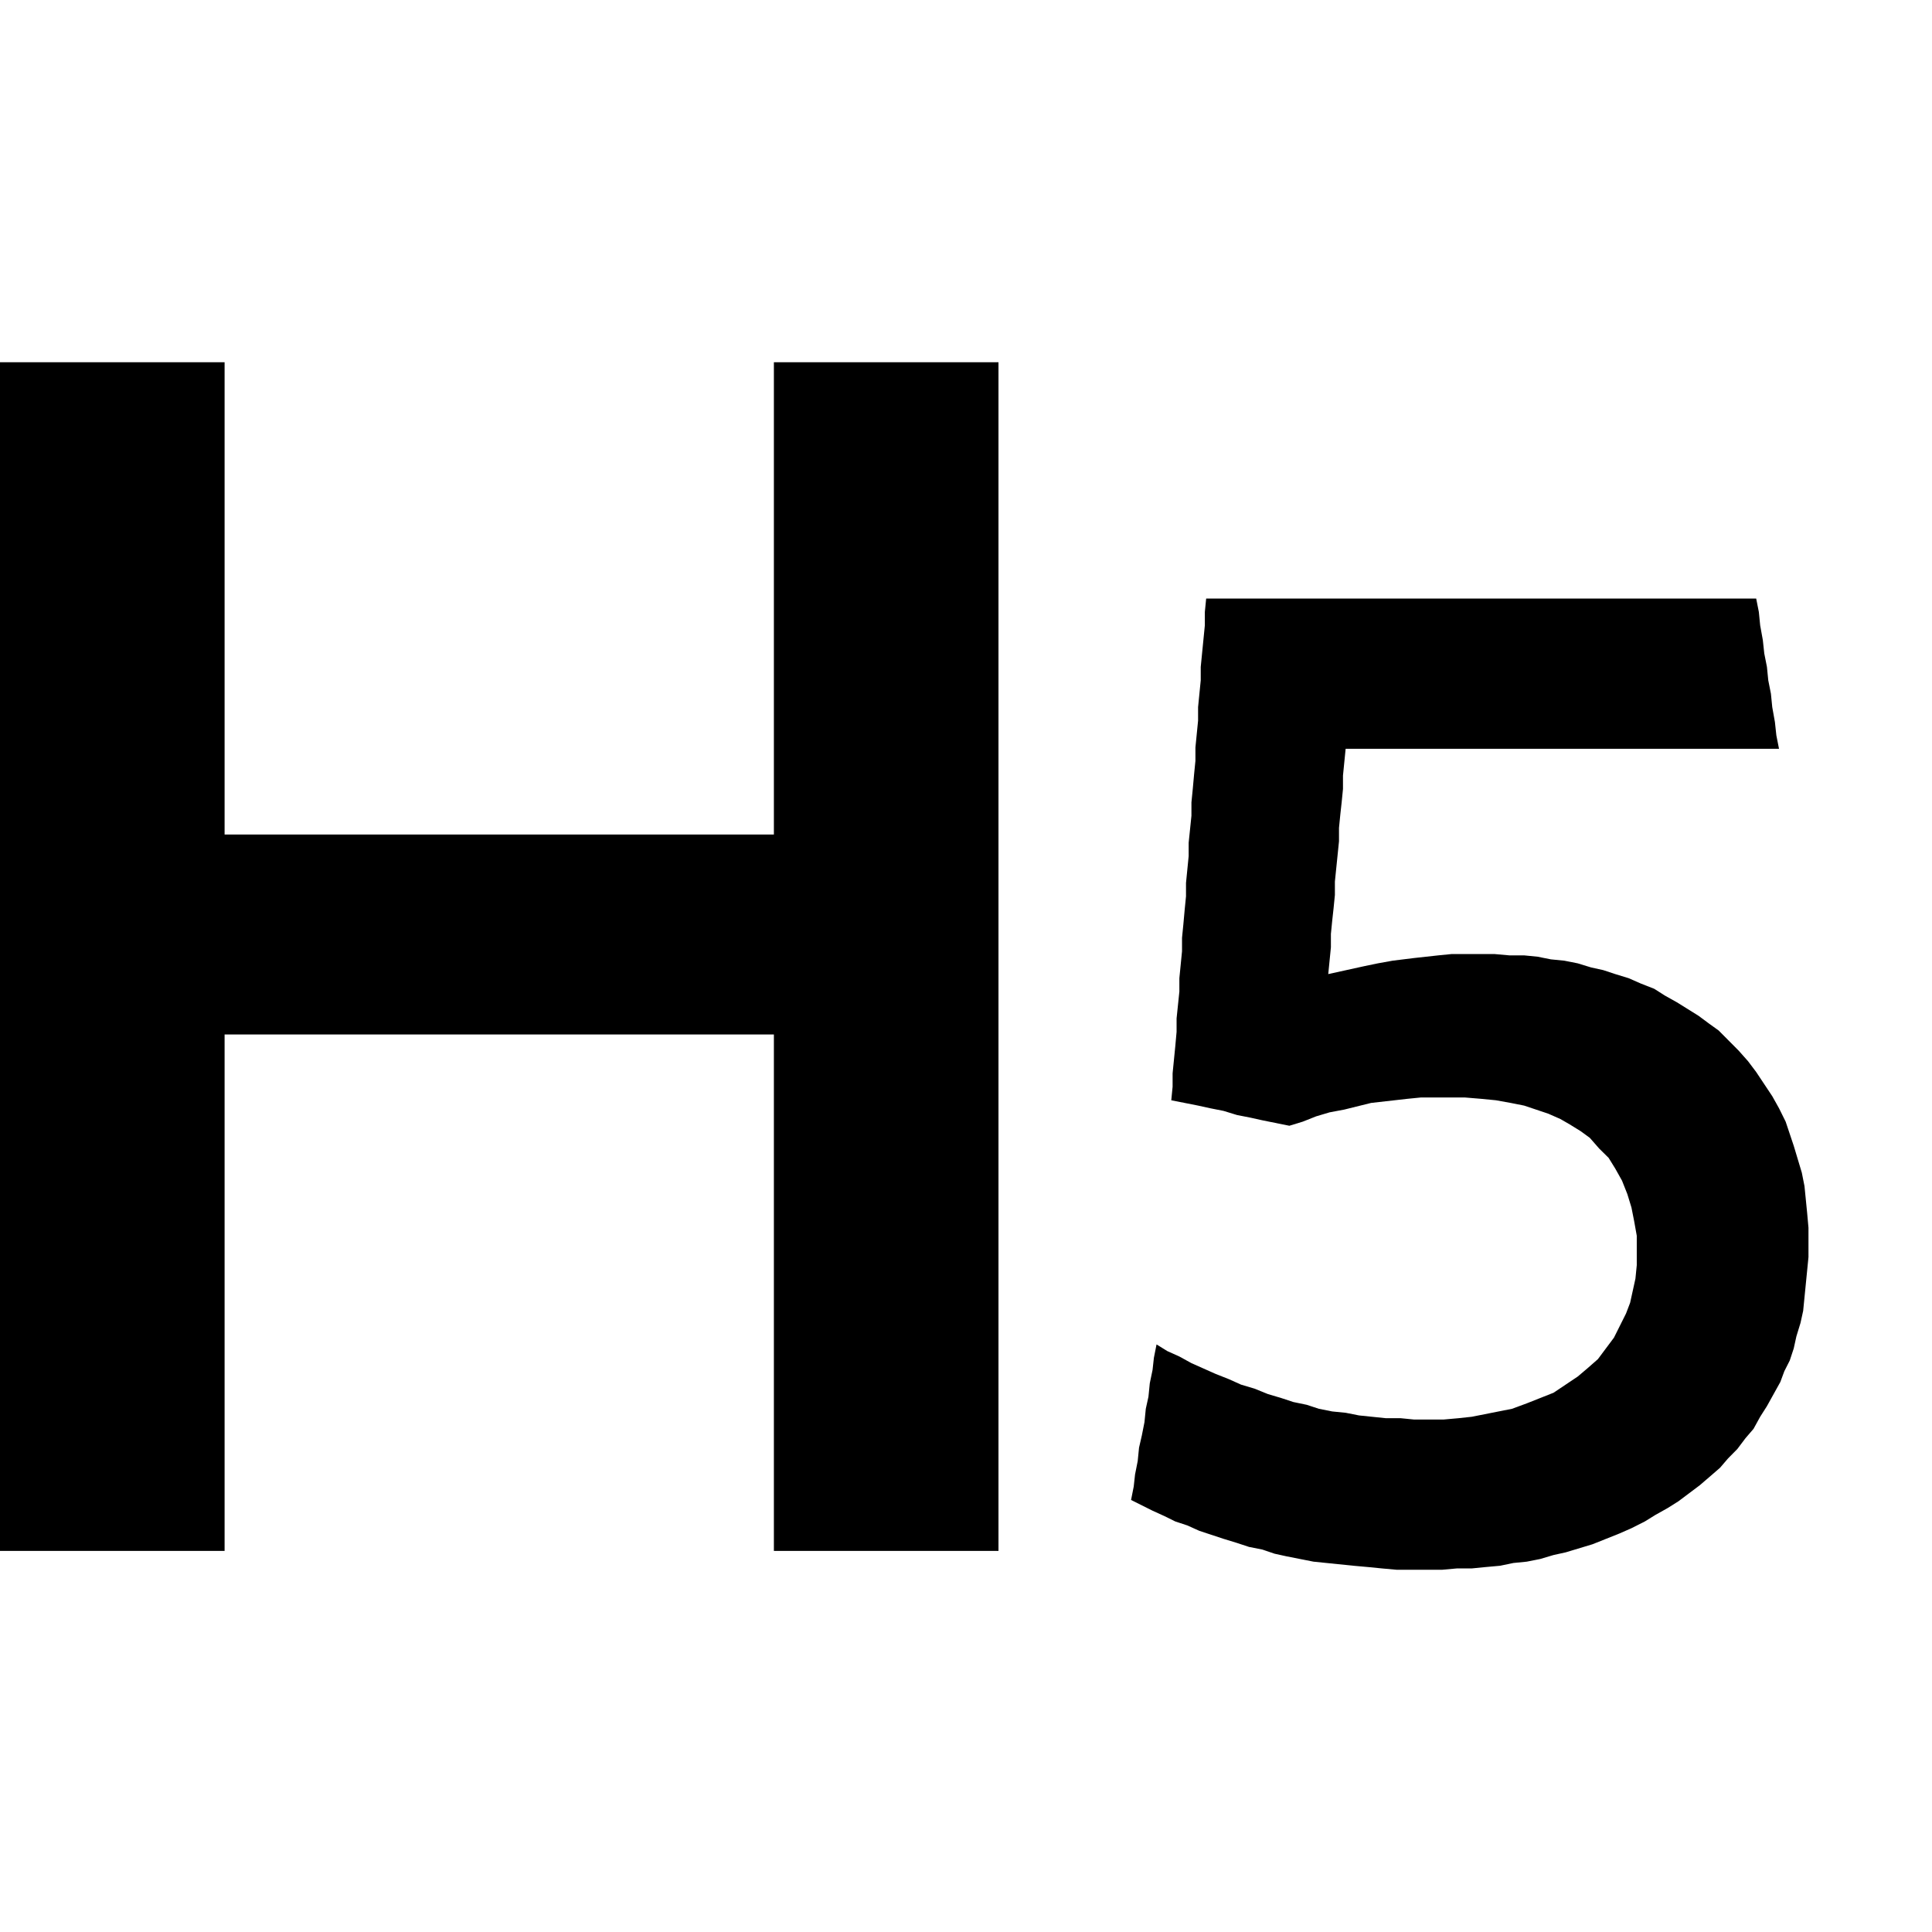
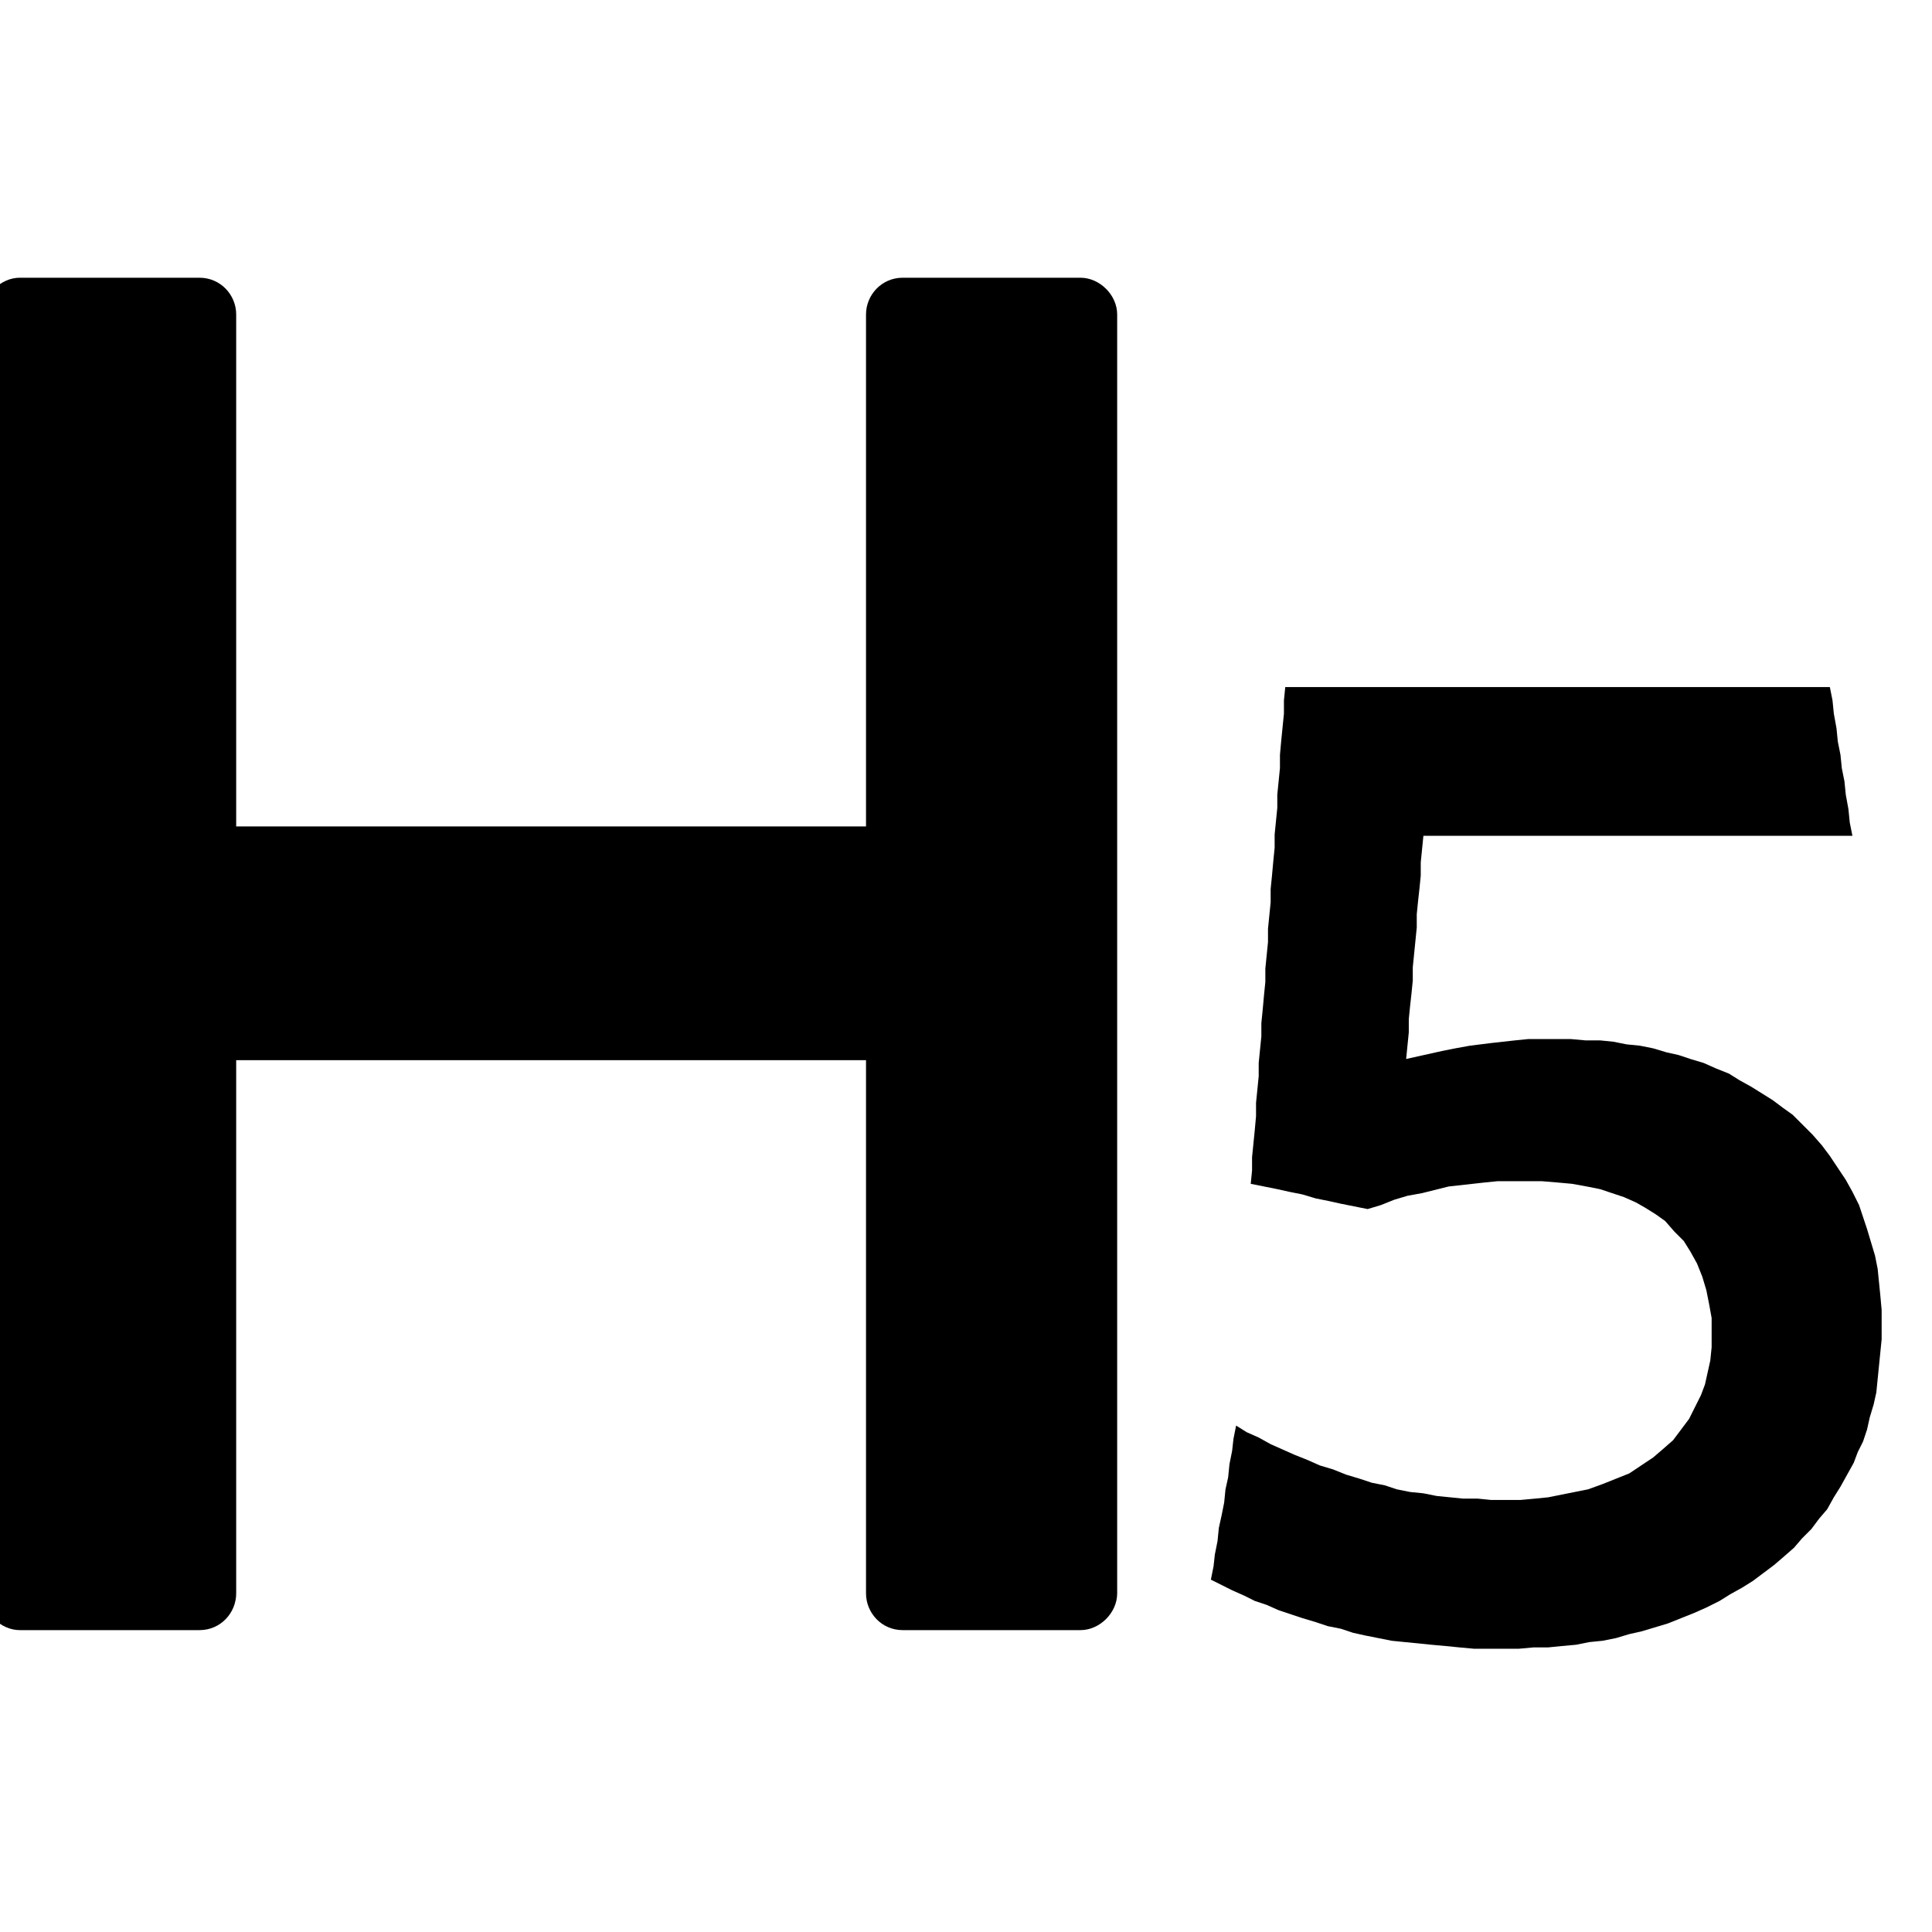
<svg xmlns="http://www.w3.org/2000/svg" width="16" height="16" viewBox="0 0 16 16">
-   <path fill-rule="evenodd" d="M6.409,12.844 L6.409,8.567 L1.86,8.567 L1.86,12.844 L0,12.844 L0,3 L1.86,3 L1.86,6.911 L6.409,6.911 L6.409,3 L8.269,3 L8.269,12.844 L6.409,12.844 Z M14.977,10.167 L14.977,10.411 L14.933,10.856 L14.911,10.956 L14.877,11.067 L14.855,11.167 L14.822,11.267 L14.777,11.356 L14.744,11.445 L14.633,11.645 L14.577,11.733 L14.522,11.833 L14.455,11.911 L14.388,12 L14.311,12.078 L14.244,12.156 L14.155,12.233 L14.077,12.3 L13.9,12.433 L13.811,12.489 L13.711,12.545 L13.622,12.6 L13.511,12.656 L13.411,12.7 L13.188,12.789 L12.966,12.856 L12.866,12.878 L12.755,12.911 L12.644,12.933 L12.533,12.944 L12.422,12.967 L12.3,12.978 L12.189,12.989 L12.066,12.989 L11.944,13 L11.566,13 L11.444,12.989 L11.333,12.978 L11.211,12.967 L10.878,12.933 L10.655,12.889 L10.555,12.867 L10.455,12.833 L10.344,12.811 L10.244,12.778 L10.133,12.744 L9.933,12.678 L9.833,12.633 L9.733,12.6 L9.644,12.556 L9.545,12.511 L9.367,12.422 L9.389,12.311 L9.4,12.211 L9.422,12.1 L9.433,11.989 L9.456,11.889 L9.478,11.778 L9.489,11.667 L9.511,11.567 L9.522,11.456 L9.545,11.345 L9.556,11.245 L9.578,11.134 L9.667,11.189 L9.767,11.234 L9.867,11.289 L10.067,11.378 L10.178,11.422 L10.278,11.467 L10.389,11.5 L10.5,11.545 L10.611,11.578 L10.711,11.611 L10.822,11.634 L10.922,11.667 L11.033,11.689 L11.144,11.7 L11.255,11.722 L11.478,11.745 L11.6,11.745 L11.711,11.756 L11.955,11.756 L12.078,11.745 L12.189,11.733 L12.522,11.667 L12.644,11.622 L12.866,11.534 L13.066,11.4 L13.144,11.334 L13.233,11.256 L13.366,11.078 L13.466,10.878 L13.5,10.789 L13.544,10.589 L13.555,10.478 L13.555,10.234 L13.533,10.111 L13.511,10 L13.477,9.889 L13.433,9.778 L13.377,9.678 L13.322,9.589 L13.244,9.512 L13.166,9.423 L13.089,9.367 L13,9.312 L12.922,9.267 L12.822,9.223 L12.622,9.156 L12.511,9.134 L12.389,9.112 L12.266,9.1 L12.133,9.089 L11.766,9.089 L11.655,9.1 L11.355,9.134 L11.133,9.189 L11.011,9.212 L10.9,9.245 L10.789,9.289 L10.678,9.323 L10.455,9.278 L10.356,9.256 L10.244,9.234 L10.133,9.2 L10.022,9.178 L9.922,9.156 L9.7,9.112 L9.711,9 L9.711,8.889 L9.733,8.667 L9.744,8.545 L9.744,8.434 L9.767,8.212 L9.767,8.101 L9.789,7.878 L9.789,7.767 L9.8,7.656 L9.811,7.534 L9.822,7.423 L9.822,7.312 L9.844,7.09 L9.844,6.979 L9.867,6.756 L9.867,6.645 L9.878,6.534 L9.889,6.412 L9.9,6.301 L9.9,6.19 L9.922,5.968 L9.922,5.856 L9.944,5.634 L9.944,5.523 L9.956,5.401 L9.978,5.179 L9.978,5.068 L9.989,4.957 L14.544,4.957 L14.566,5.068 L14.577,5.179 L14.599,5.301 L14.611,5.412 L14.633,5.523 L14.644,5.634 L14.666,5.745 L14.677,5.856 L14.699,5.979 L14.711,6.09 L14.733,6.201 L11.144,6.201 L11.122,6.423 L11.122,6.534 L11.111,6.645 L11.1,6.745 L11.089,6.856 L11.089,6.967 L11.055,7.301 L11.055,7.412 L11.044,7.523 L11.033,7.623 L11.022,7.734 L11.022,7.845 L11,8.067 L11.3,8.001 L11.411,7.978 L11.533,7.956 L11.711,7.934 L11.911,7.912 L12.022,7.901 L12.377,7.901 L12.5,7.912 L12.622,7.912 L12.733,7.923 L12.844,7.945 L12.955,7.956 L13.066,7.978 L13.177,8.012 L13.277,8.034 L13.377,8.067 L13.488,8.101 L13.588,8.145 L13.7,8.189 L13.788,8.245 L13.888,8.301 L14.066,8.412 L14.155,8.478 L14.233,8.534 L14.399,8.701 L14.477,8.789 L14.544,8.878 L14.677,9.078 L14.733,9.178 L14.788,9.289 L14.855,9.489 L14.922,9.712 L14.944,9.823 L14.966,10.045 L14.977,10.167 Z" />
+   <g fill-rule="evenodd" transform="translate(-2 -3.5)">
+     <polygon points="17.583 14.349 17.583 14.591 17.539 15.031 17.517 15.13 17.484 15.24 17.462 15.339 17.429 15.438 17.385 15.526 17.352 15.614 17.242 15.812 17.187 15.9 17.132 15.999 17.066 16.076 17 16.164 16.923 16.241 16.857 16.318 16.769 16.395 16.692 16.461 16.516 16.593 16.428 16.648 16.329 16.703 16.241 16.758 16.131 16.813 16.032 16.857 15.812 16.945 15.592 17.011 15.493 17.033 15.383 17.066 15.273 17.088 15.163 17.099 15.053 17.121 14.932 17.132 14.822 17.143 14.701 17.143 14.58 17.154 14.206 17.154 14.085 17.143 13.975 17.132 13.854 17.121 13.524 17.088 13.304 17.044 13.205 17.022 13.106 16.989 12.996 16.967 12.897 16.934 12.787 16.901 12.589 16.835 12.49 16.791 12.391 16.758 12.303 16.714 12.204 16.67 12.028 16.582 12.05 16.472 12.061 16.373 12.083 16.263 12.094 16.153 12.116 16.054 12.138 15.944 12.149 15.834 12.171 15.735 12.182 15.625 12.204 15.515 12.215 15.416 12.237 15.306 12.325 15.361 12.424 15.405 12.523 15.46 12.721 15.548 12.831 15.592 12.93 15.636 13.04 15.669 13.15 15.713 13.26 15.746 13.359 15.779 13.469 15.801 13.568 15.834 13.678 15.856 13.788 15.867 13.898 15.889 14.118 15.911 14.239 15.911 14.349 15.922 14.591 15.922 14.712 15.911 14.822 15.9 15.152 15.834 15.273 15.79 15.493 15.702 15.691 15.57 15.768 15.504 15.856 15.427 15.988 15.251 16.087 15.053 16.12 14.965 16.164 14.767 16.175 14.657 16.175 14.415 16.153 14.294 16.131 14.184 16.098 14.074 16.054 13.964 15.999 13.865 15.944 13.777 15.867 13.7 15.79 13.612 15.713 13.557 15.625 13.502 15.548 13.458 15.449 13.414 15.251 13.348 15.141 13.326 15.02 13.304 14.899 13.293 14.767 13.282 14.404 13.282 14.294 13.293 13.997 13.326 13.777 13.381 13.656 13.403 13.546 13.436 13.436 13.48 13.326 13.513 13.106 13.469 13.007 13.447 12.897 13.425 12.787 13.392 12.677 13.37 12.578 13.348 12.358 13.304 12.369 13.194 12.369 13.084 12.391 12.864 12.402 12.743 12.402 12.633 12.424 12.413 12.424 12.303 12.446 12.083 12.446 11.973 12.457 11.863 12.468 11.742 12.479 11.632 12.479 11.522 12.501 11.302 12.501 11.192 12.523 10.972 12.523 10.862 12.534 10.752 12.545 10.631 12.556 10.521 12.556 10.411 12.578 10.191 12.578 10.081 12.6 9.861 12.6 9.751 12.611 9.63 12.633 9.41 12.633 9.3 12.644 9.19 17.154 9.19 17.176 9.3 17.187 9.41 17.209 9.531 17.22 9.641 17.242 9.751 17.253 9.861 17.275 9.971 17.286 10.081 17.308 10.202 17.319 10.312 17.341 10.422 13.788 10.422 13.766 10.642 13.766 10.752 13.755 10.862 13.744 10.961 13.733 11.071 13.733 11.181 13.7 11.511 13.7 11.621 13.689 11.731 13.678 11.83 13.667 11.94 13.667 12.05 13.645 12.27 13.942 12.204 14.052 12.182 14.173 12.16 14.349 12.138 14.547 12.116 14.657 12.105 15.009 12.105 15.13 12.116 15.251 12.116 15.361 12.127 15.471 12.149 15.581 12.16 15.691 12.182 15.801 12.215 15.9 12.237 15.999 12.27 16.109 12.303 16.208 12.347 16.318 12.391 16.406 12.446 16.505 12.501 16.681 12.611 16.769 12.677 16.846 12.732 17.011 12.897 17.088 12.985 17.154 13.073 17.286 13.271 17.341 13.37 17.396 13.48 17.462 13.678 17.528 13.898 17.55 14.008 17.572 14.228" />
+     <path d="M1.86,16.696 C1.86,16.856 2.004,17 2.164,17 L3.652,17 C3.828,17 3.956,16.856 3.956,16.696 L3.956,12.28 L9.172,12.28 L9.172,16.696 C9.172,16.856 9.3,17 9.476,17 L10.948,17 C11.108,17 11.252,16.856 11.252,16.696 L11.252,6.104 C11.252,5.944 11.108,5.8 10.948,5.8 L9.476,5.8 C9.3,5.8 9.172,5.944 9.172,6.104 L9.172,10.344 L3.956,10.344 L3.956,6.104 C3.956,5.944 3.828,5.8 3.652,5.8 L2.164,5.8 C2.004,5.8 1.86,5.944 1.86,6.104 L1.86,16.696 Z" />
+   </g>
</svg>
